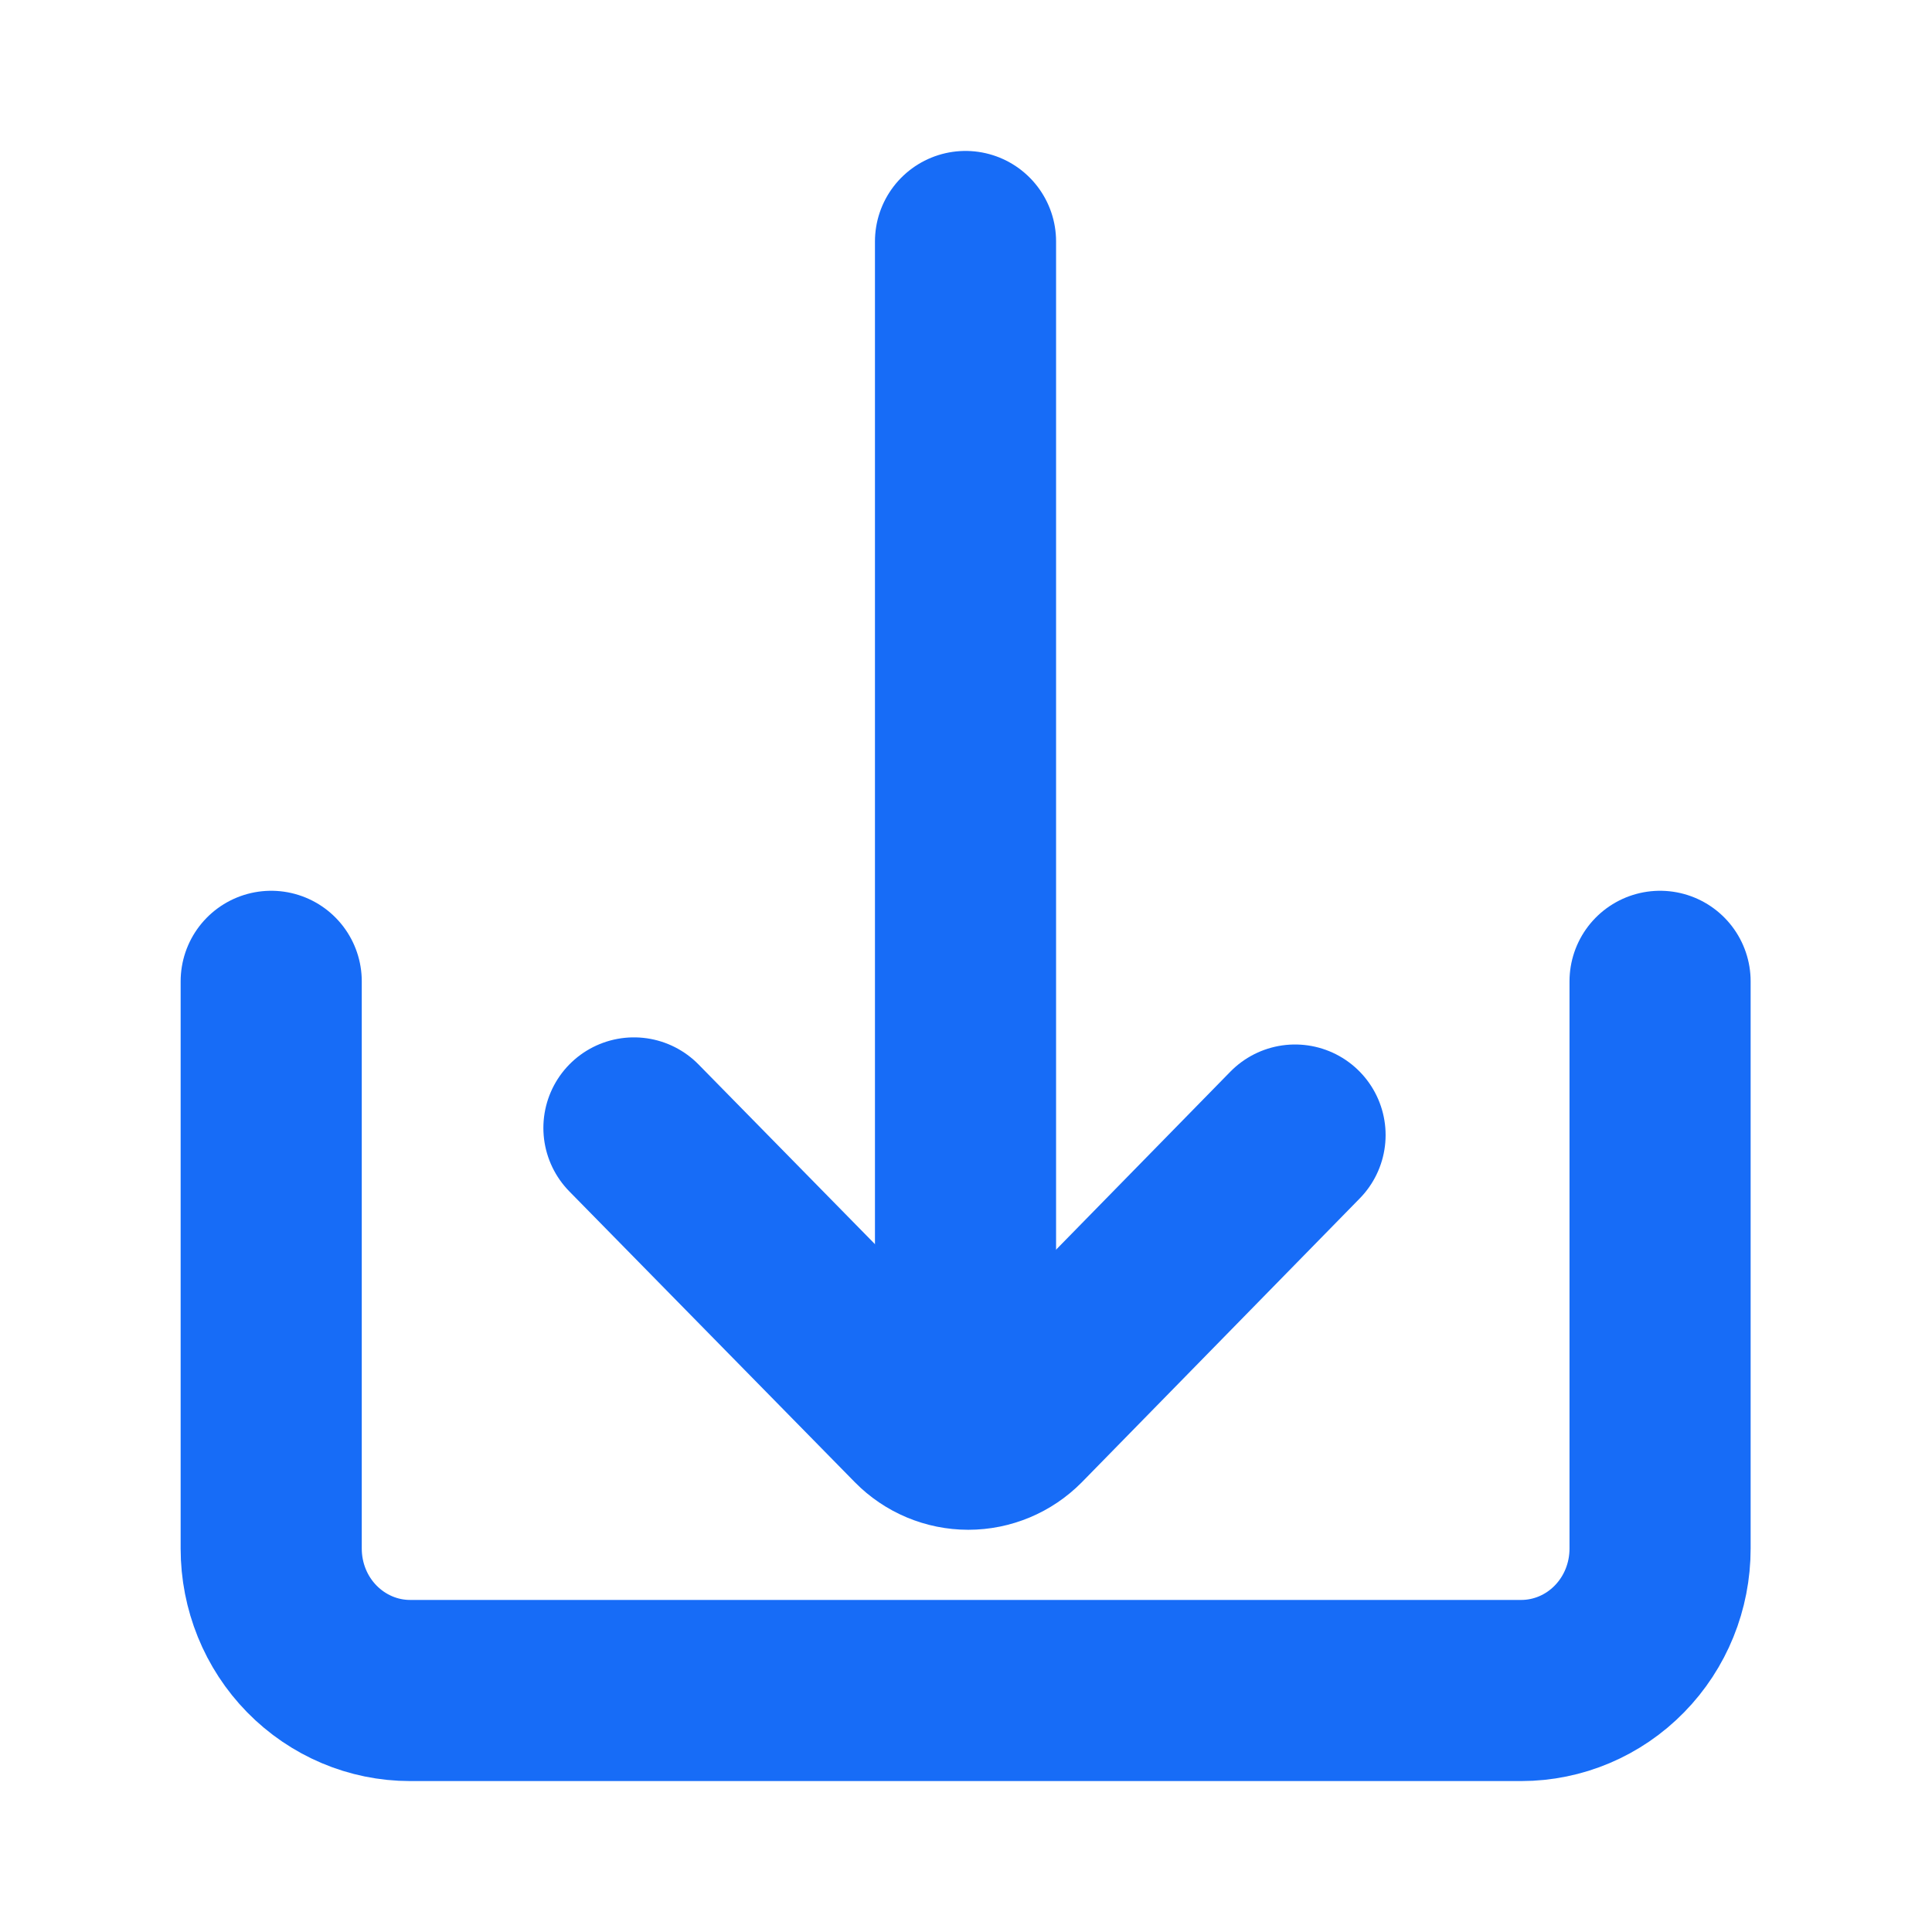
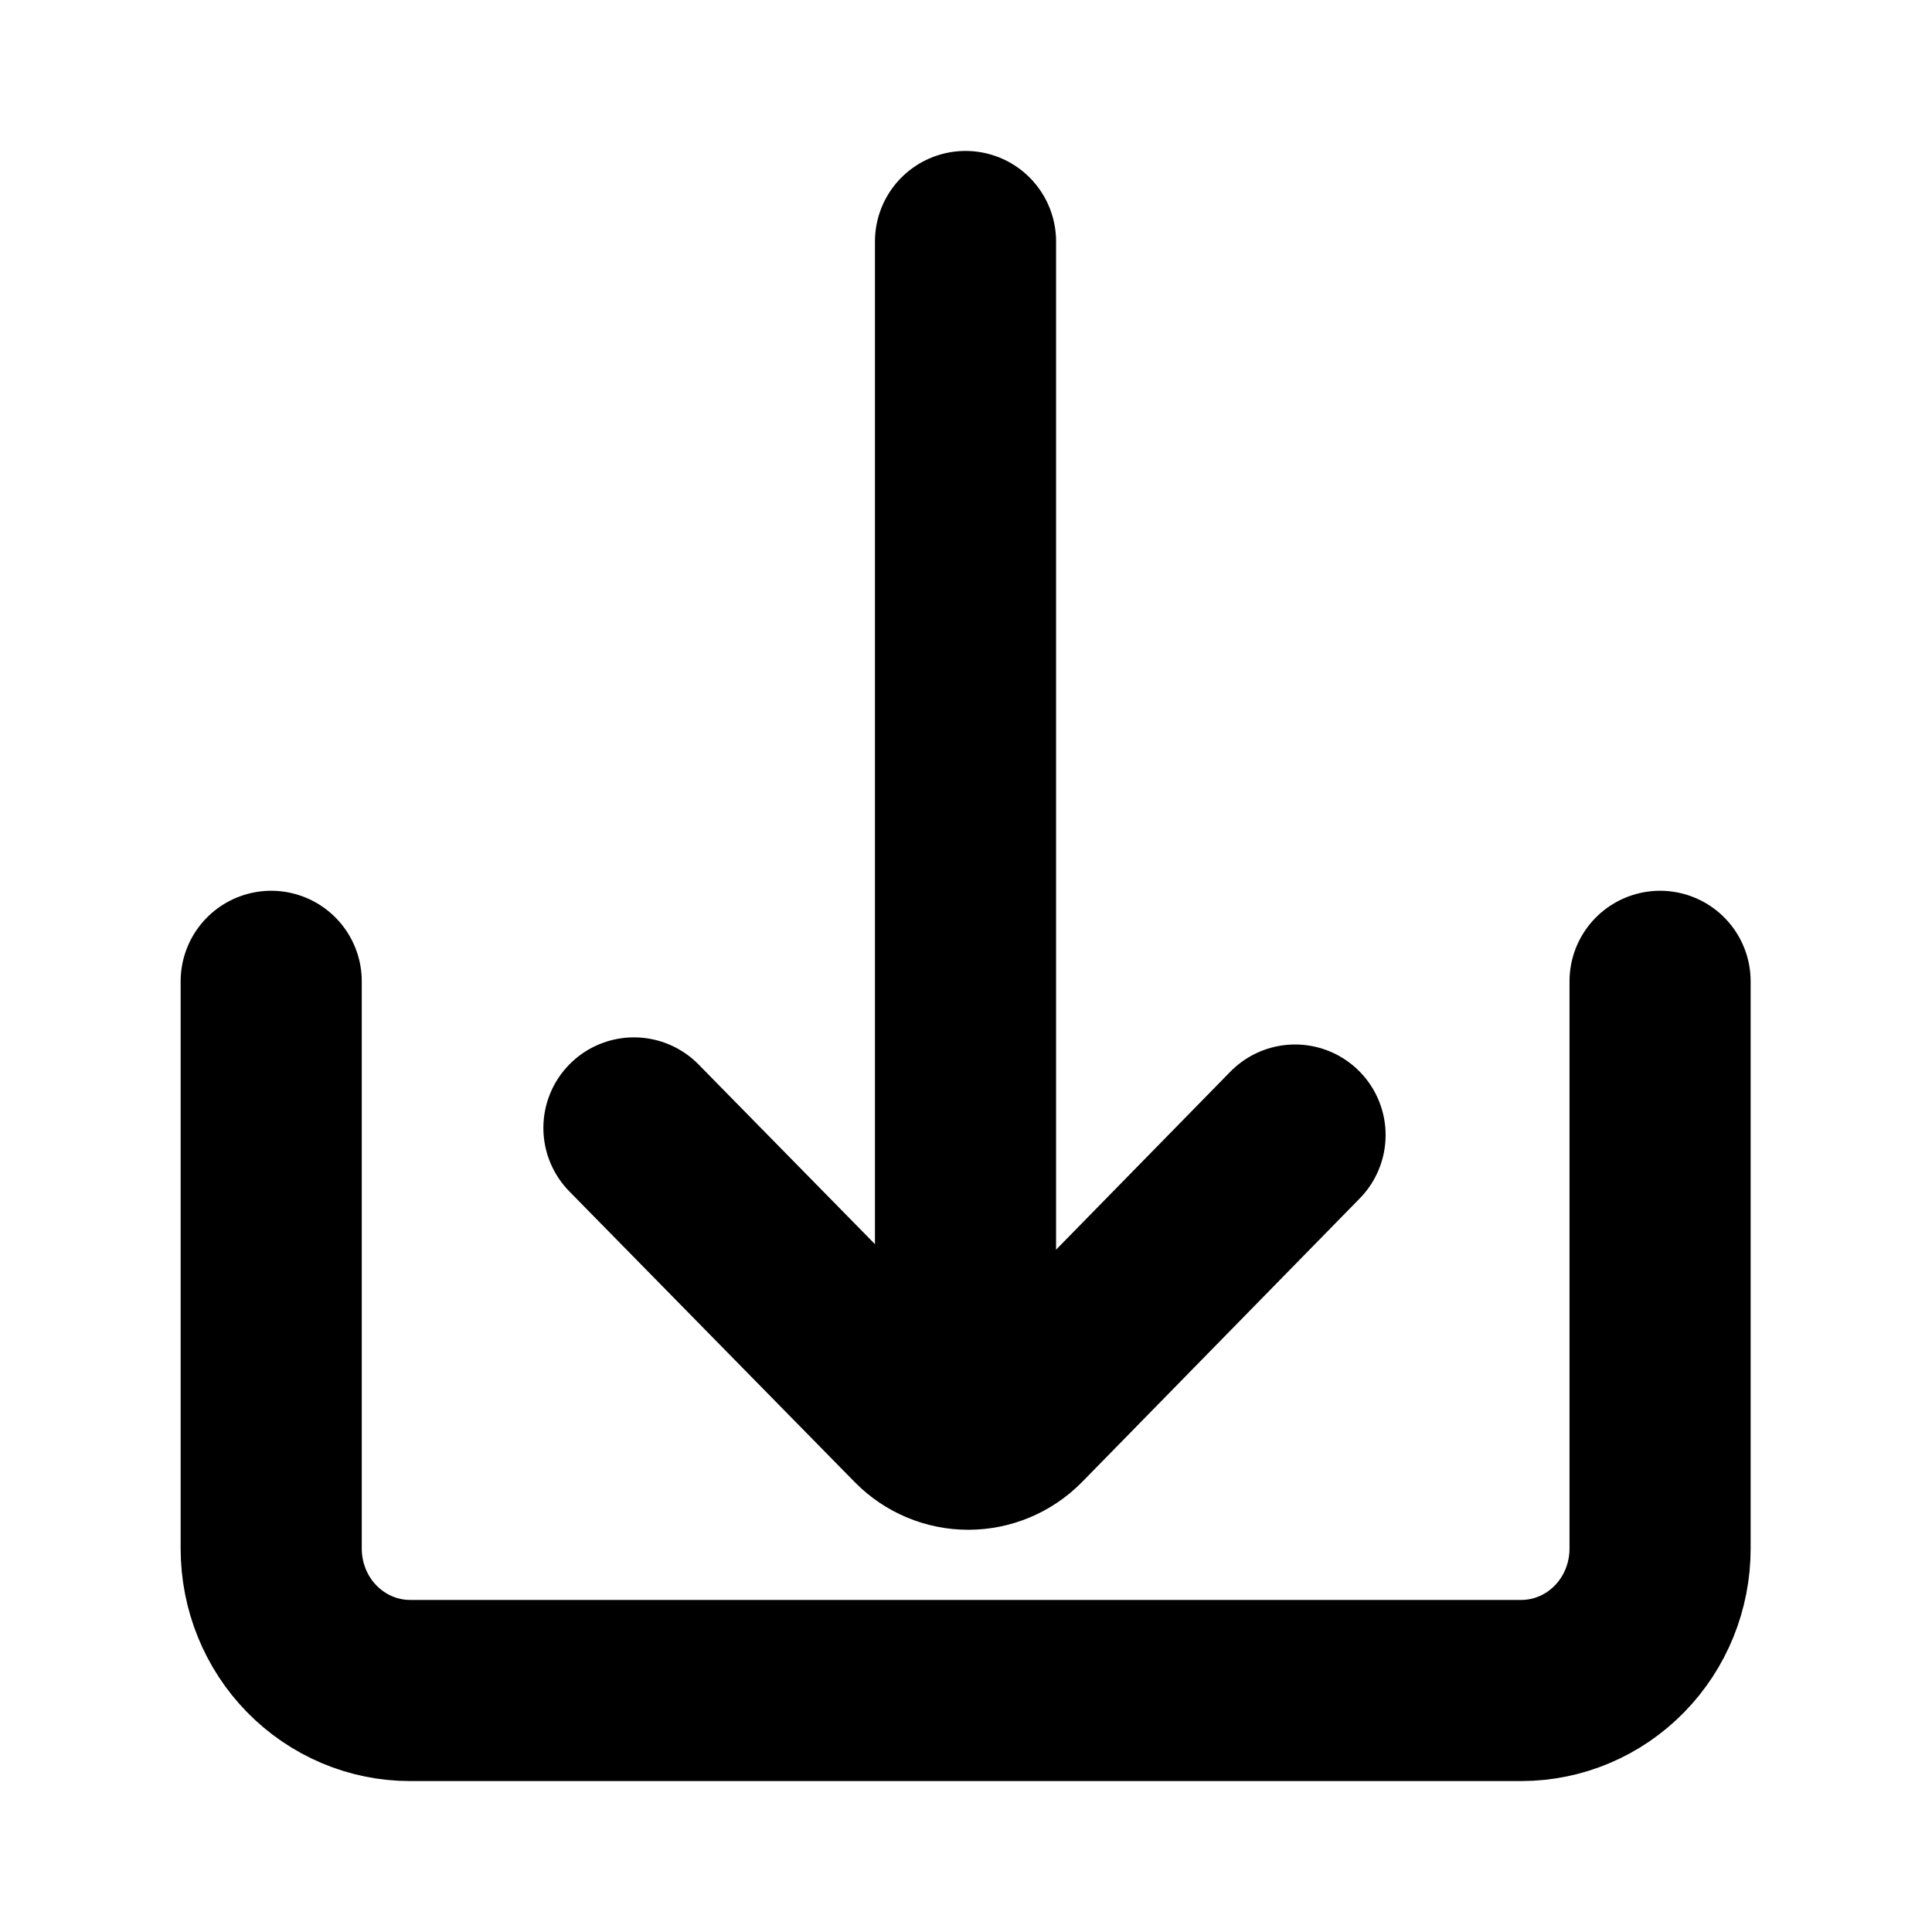
<svg xmlns="http://www.w3.org/2000/svg" width="16" height="16" viewBox="0 0 16 16" fill="none">
-   <path d="M13.748 8.127V12.825C13.748 13.137 13.627 13.436 13.411 13.656C13.196 13.876 12.903 14 12.598 14H3.396C3.091 14 2.799 13.876 2.583 13.656C2.367 13.436 2.246 13.137 2.246 12.825V8.127" stroke="#176CF7" stroke-width="1.5" stroke-linecap="round" stroke-linejoin="round" />
-   <path d="M7.996 2V11.333" stroke="#176CF7" stroke-width="1.5" stroke-linecap="round" stroke-linejoin="bevel" />
-   <path d="M5.25 9.341L7.614 11.749C7.721 11.858 7.867 11.919 8.019 11.919C8.171 11.919 8.317 11.858 8.425 11.749L10.725 9.4" stroke="#176CF7" stroke-width="1.5" stroke-linecap="round" stroke-linejoin="bevel" />
+   <path d="M13.748 8.127V12.825C13.748 13.137 13.627 13.436 13.411 13.656C13.196 13.876 12.903 14 12.598 14H3.396C3.091 14 2.799 13.876 2.583 13.656C2.367 13.436 2.246 13.137 2.246 12.825V8.127" stroke="currentColor" stroke-width="1.5" stroke-linecap="round" stroke-linejoin="round" />
+   <path d="M7.996 2V11.333" stroke="currentColor" stroke-width="1.5" stroke-linecap="round" stroke-linejoin="bevel" />
+   <path d="M5.25 9.341L7.614 11.749C7.721 11.858 7.867 11.919 8.019 11.919C8.171 11.919 8.317 11.858 8.425 11.749L10.725 9.4" stroke="currentColor" stroke-width="1.5" stroke-linecap="round" stroke-linejoin="bevel" />
</svg>
